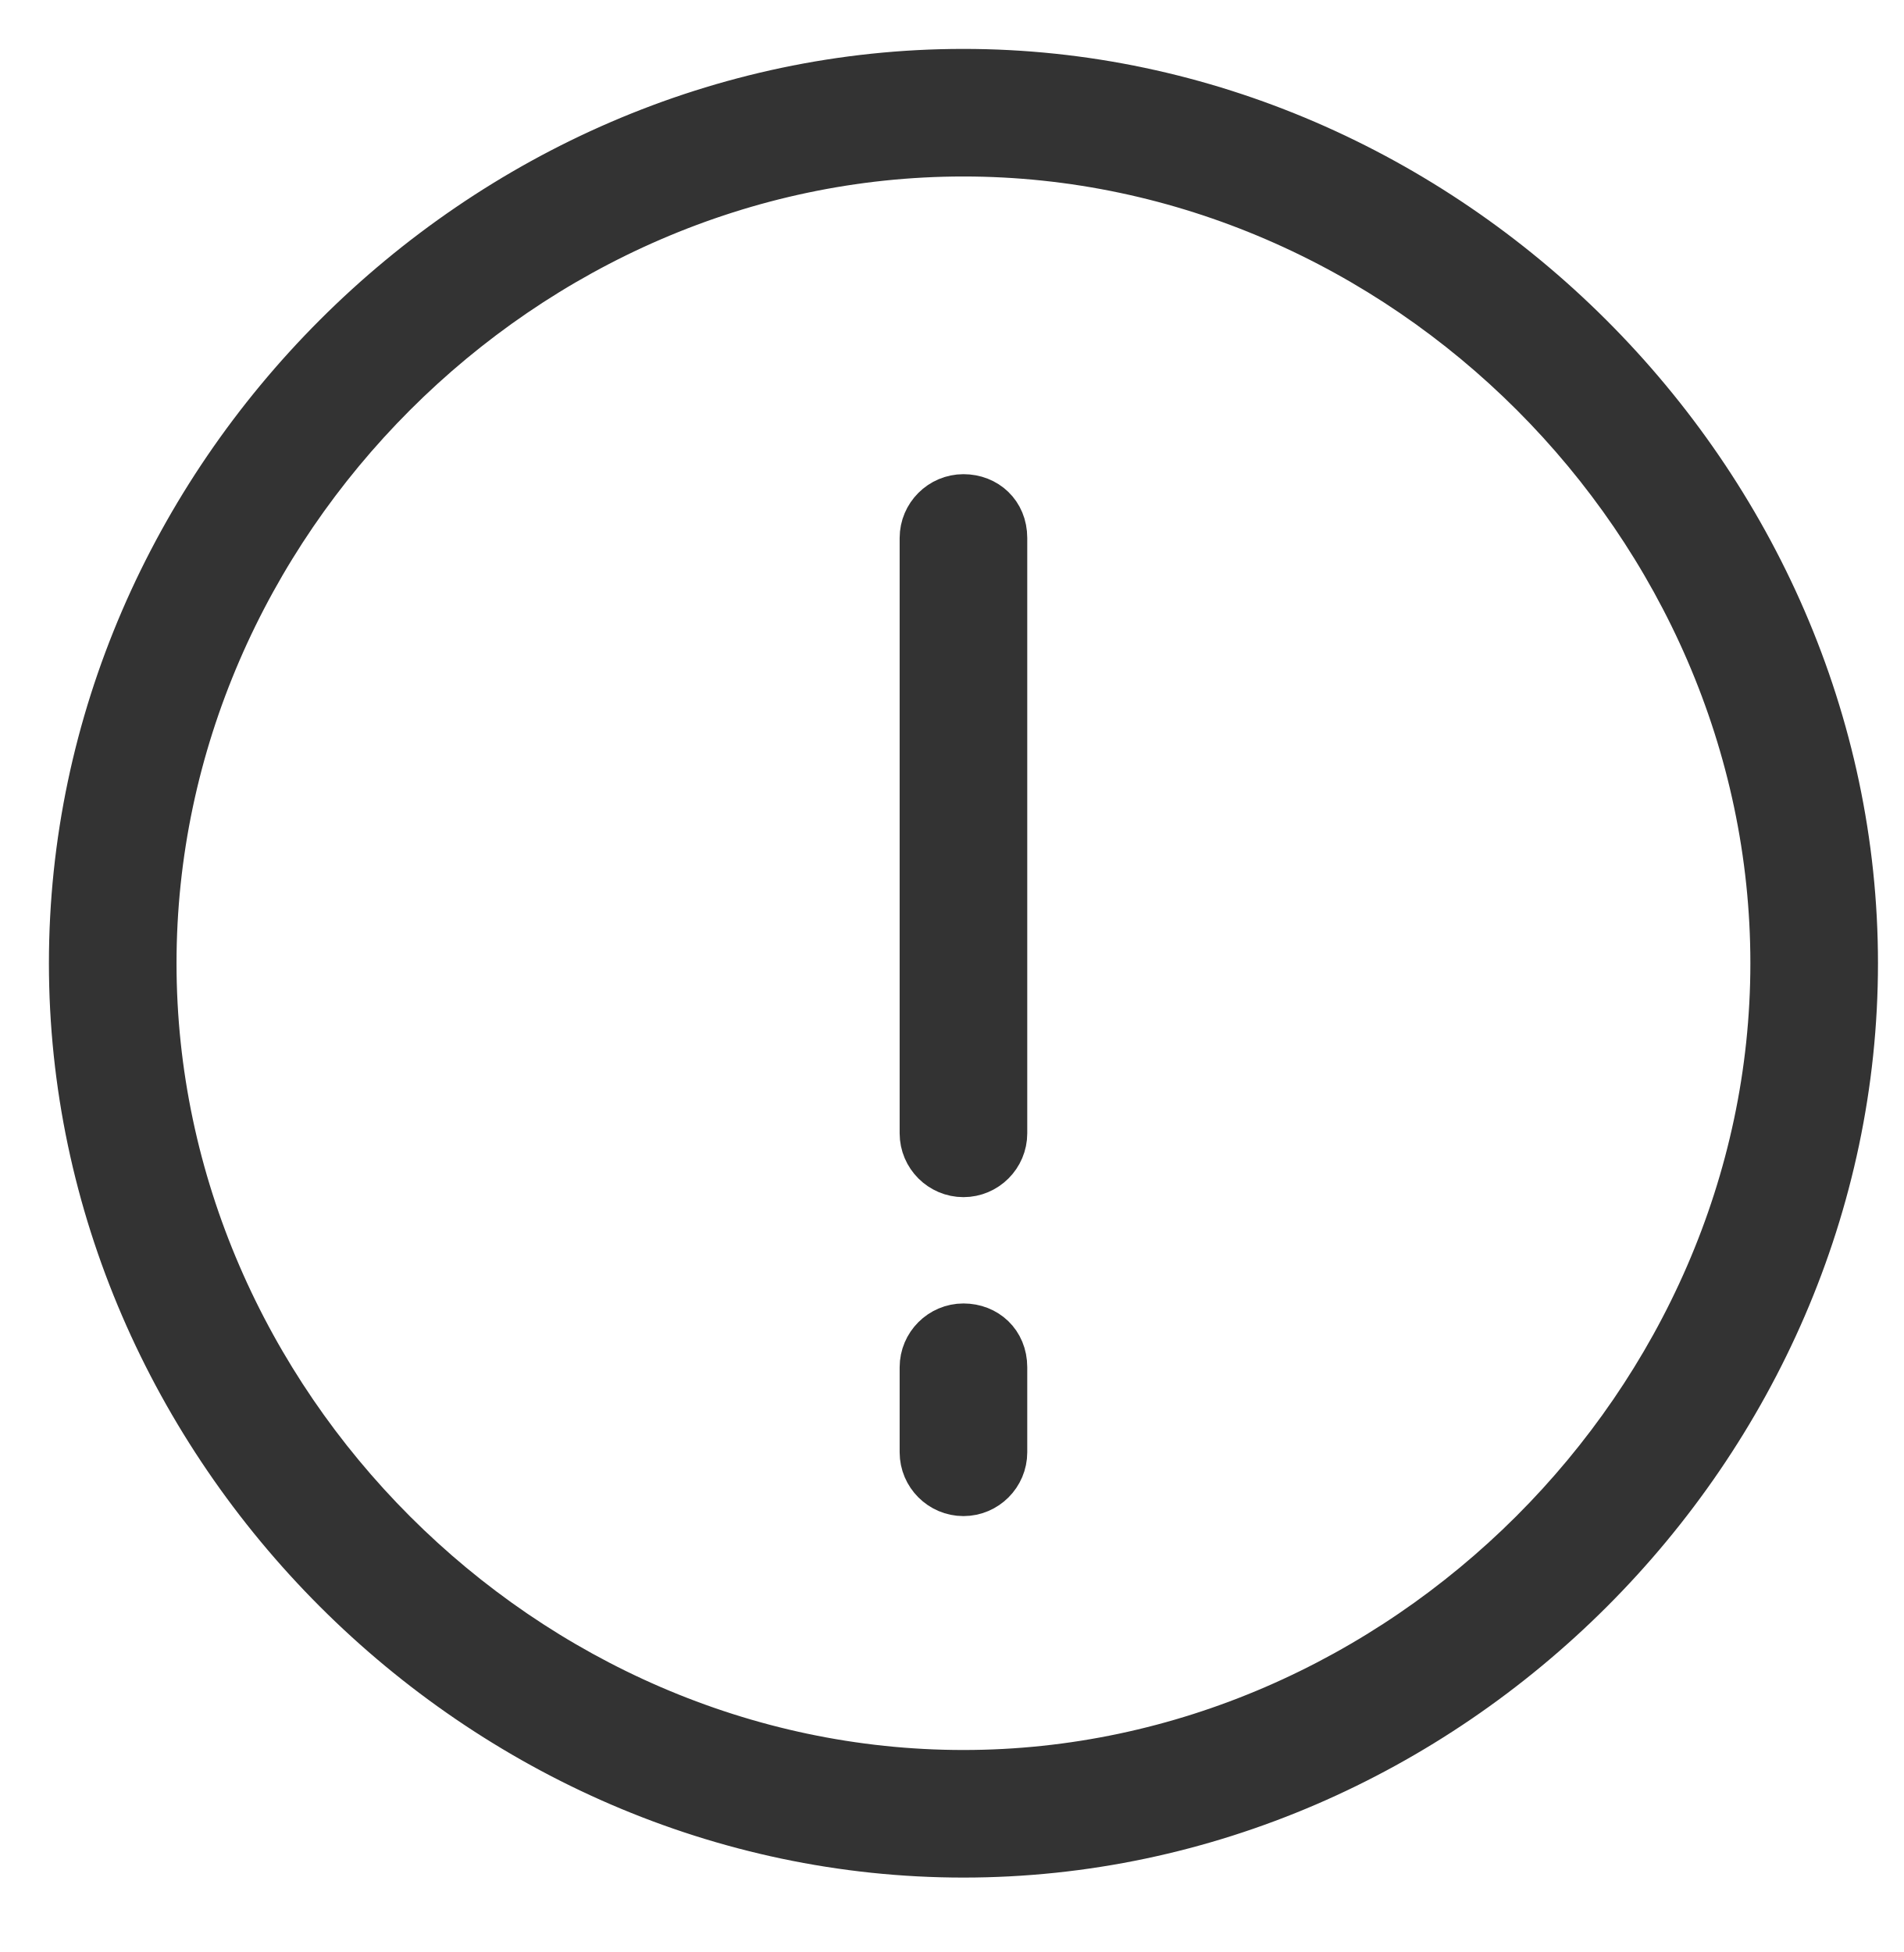
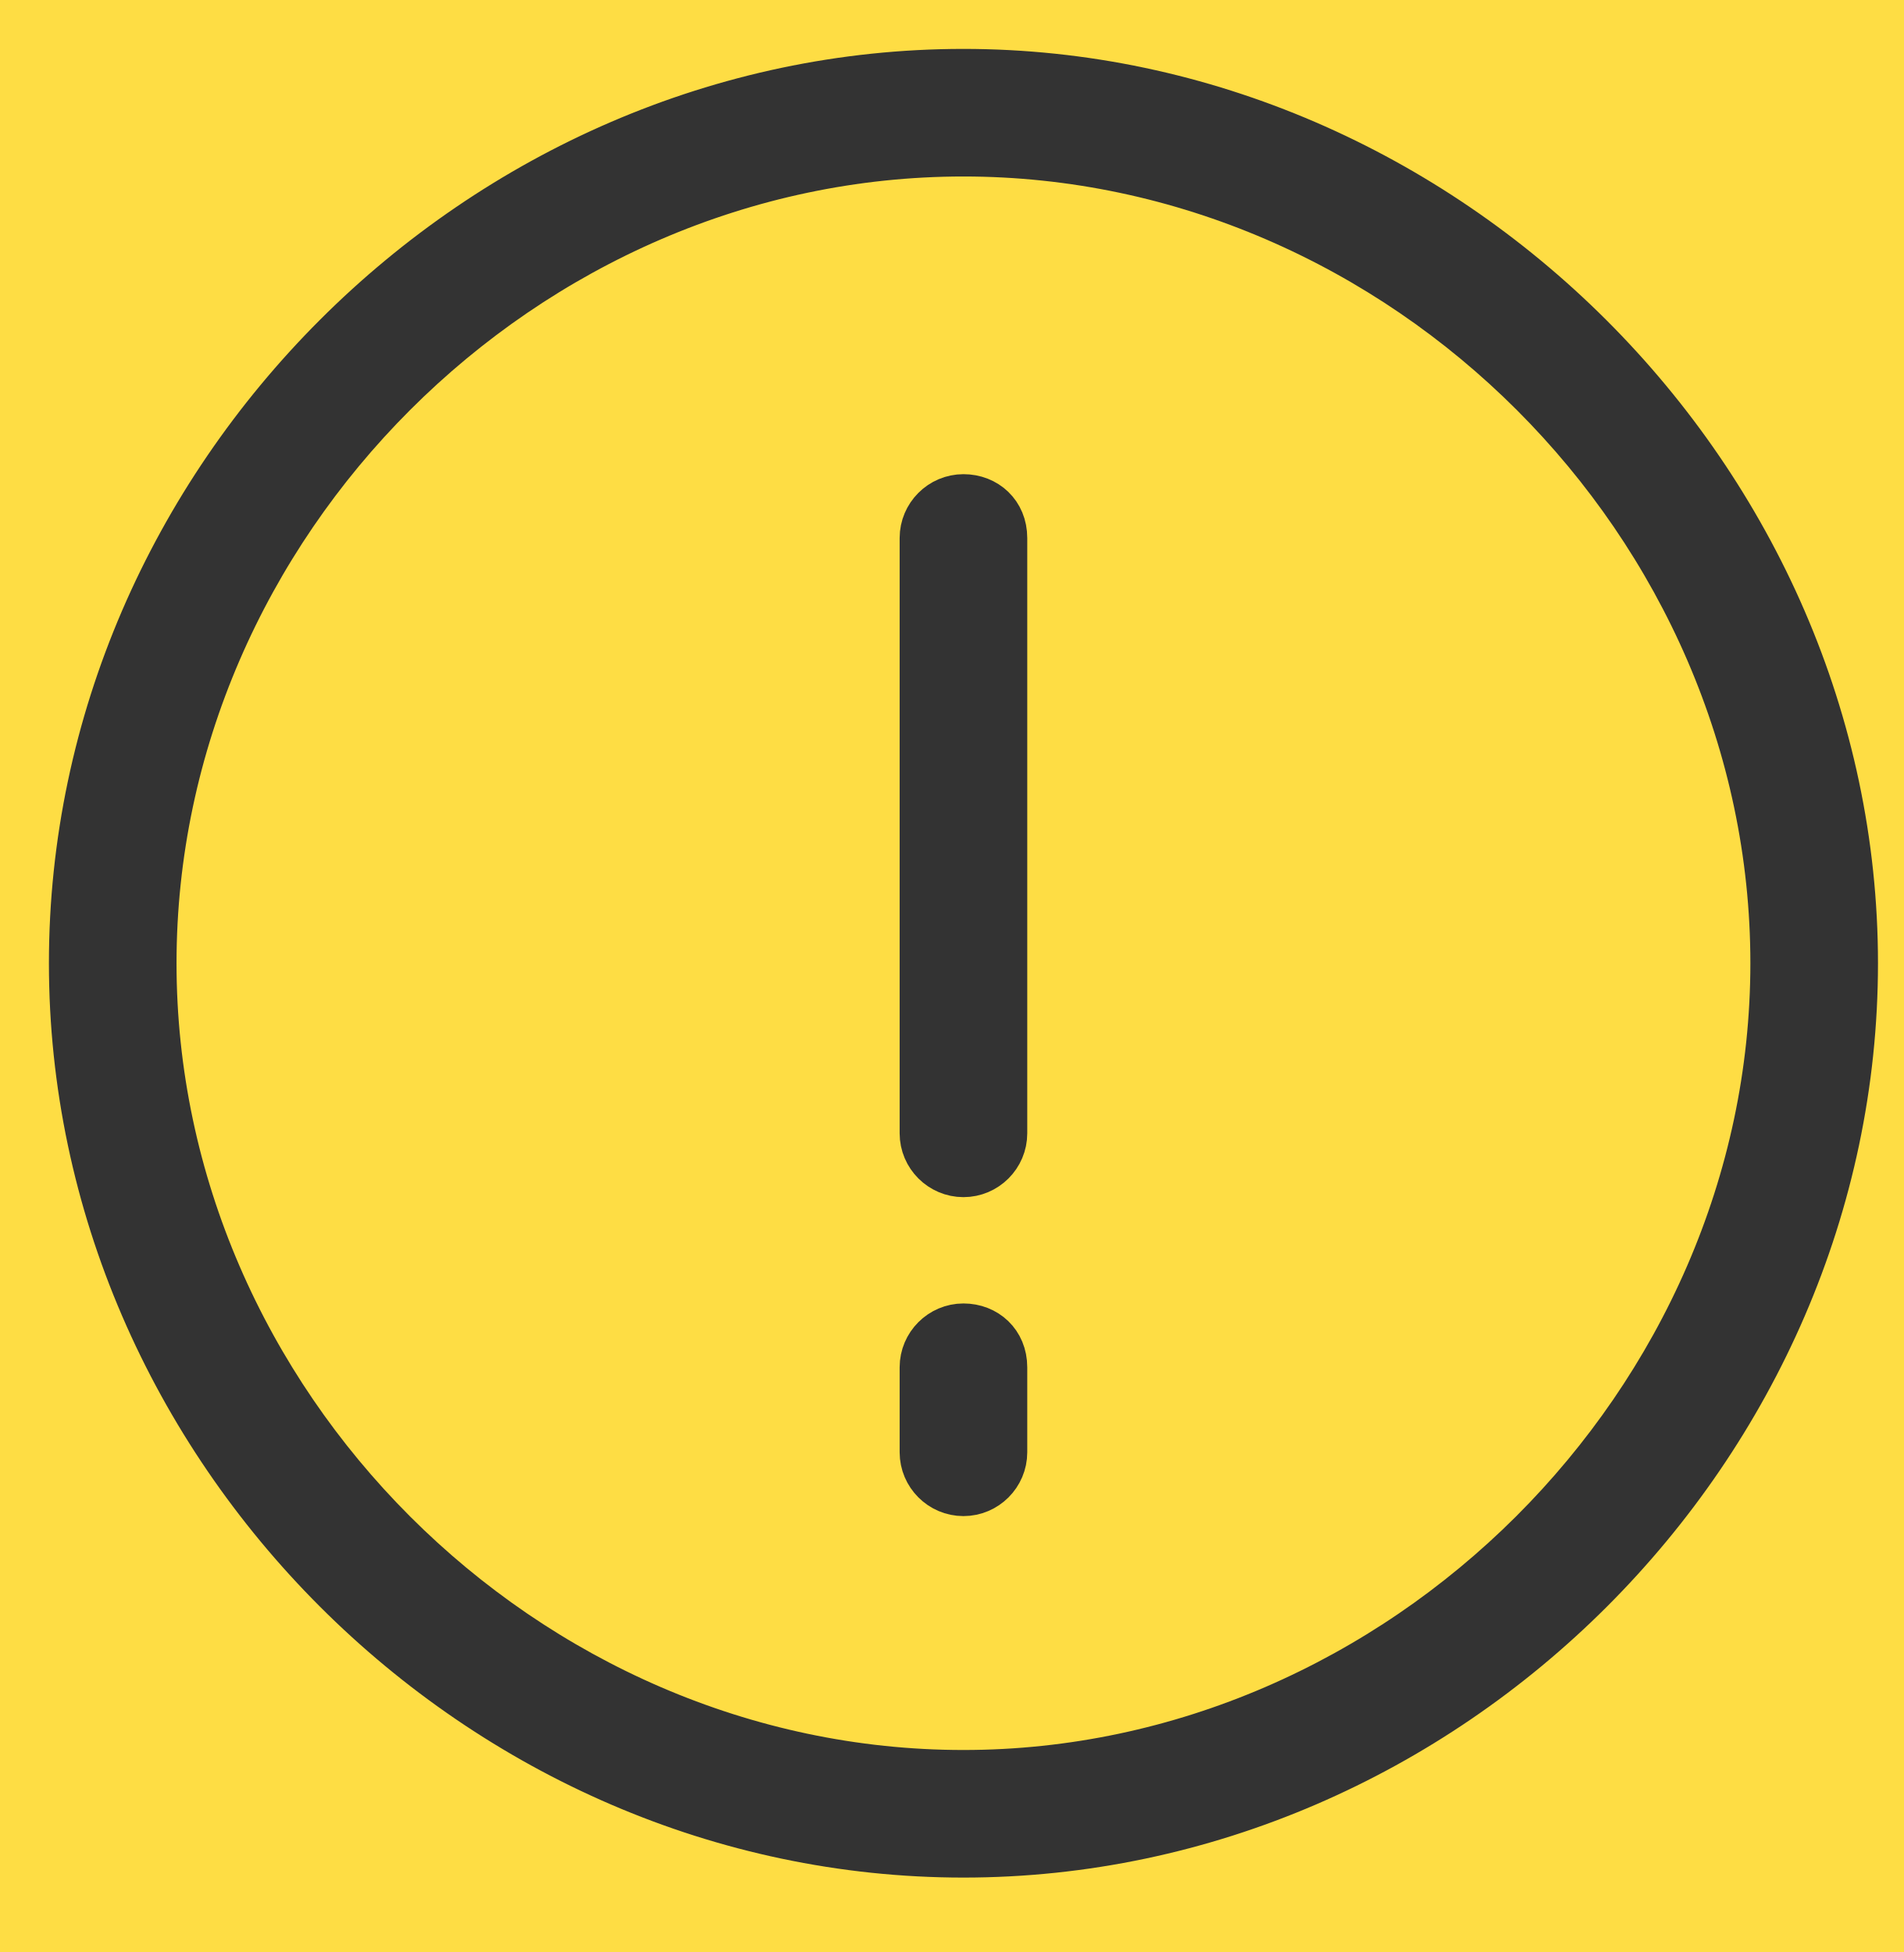
<svg xmlns="http://www.w3.org/2000/svg" version="1.1" id="Layer_1" x="0px" y="0px" viewBox="0 0 89.5 91.8" style="enable-background:new 0 0 89.5 91.8;" xml:space="preserve">
  <style type="text/css">
- 	.st0{fill:#fff;}
+ 	.st0{fill:#FEDD44;}
	.st1{fill:#333333;stroke:#333333;stroke-width:2;stroke-miterlimit:10;}
</style>
  <rect x="-5.9" y="-5.7" class="st0" width="98.4" height="102.2" />
  <path class="st1" d="M45.3,23.3c-1.1,0-2,0.9-2,2v28c0,1.1,0.9,2,2,2s2-0.9,2-2v-28C47.3,24.1,46.4,23.3,45.3,23.3z" />
  <path class="st1" d="M45.3,62.3c-1.1,0-2,0.9-2,2v4c0,1.1,0.9,2,2,2s2-0.9,2-2v-4C47.3,63.1,46.4,62.3,45.3,62.3z" />
  <path class="st1" d="M45.3,3.3c-22.8,0-42,19.2-42,42s19.2,42,42,42s42-19.2,42-42S68,3.3,45.3,3.3z M45.3,83.3  c-20.6,0-38-17.4-38-38s17.4-38,38-38s38,17.4,38,38S65.8,83.3,45.3,83.3z" />
</svg>
